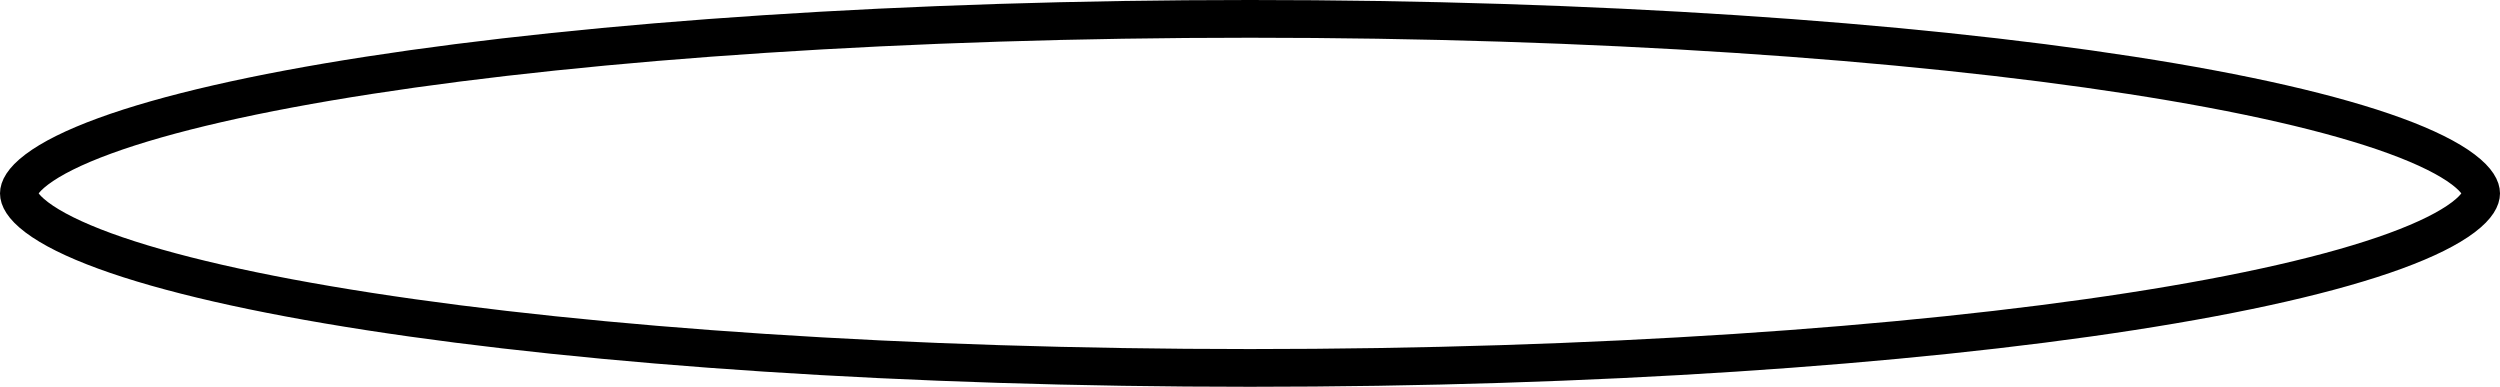
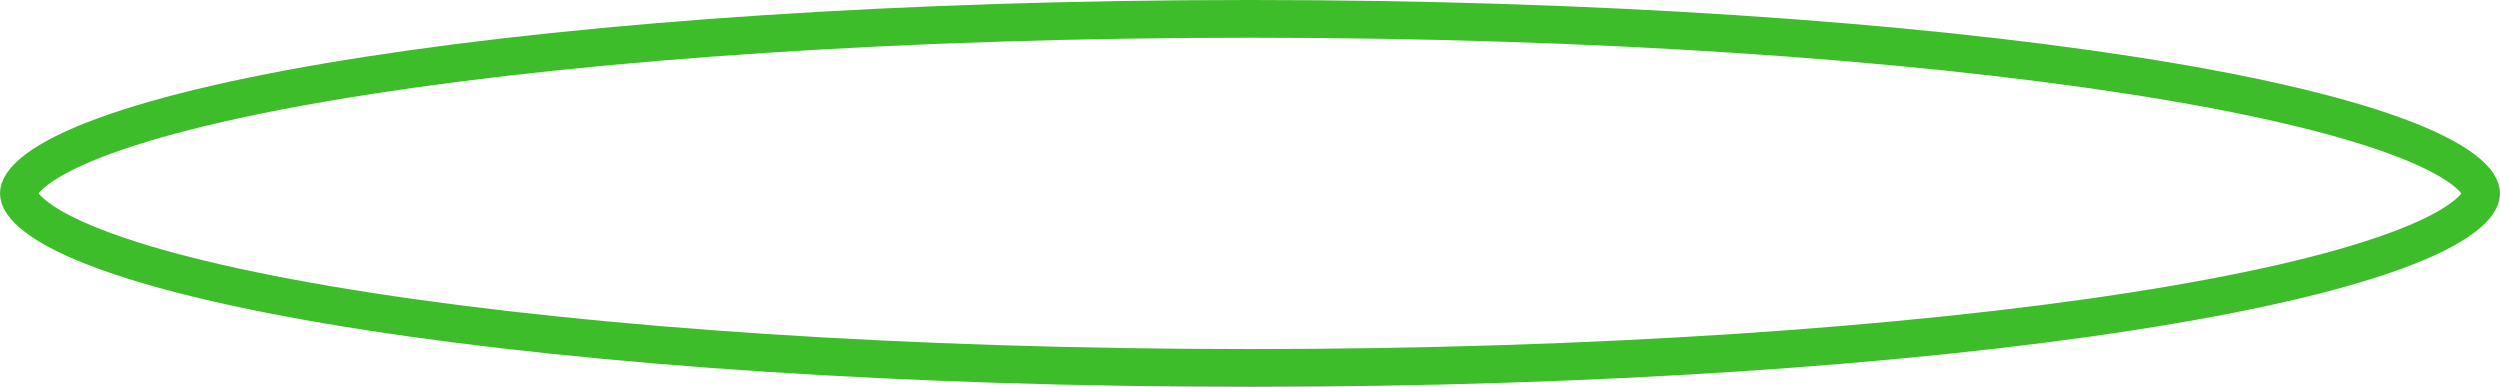
<svg xmlns="http://www.w3.org/2000/svg" width="265" height="41" viewBox="0 0 265 41" fill="none">
-   <path d="M263 20.5C263 20.977 262.683 21.84 261.102 23.036C259.565 24.198 257.173 25.404 253.9 26.601C247.378 28.987 237.826 31.172 225.886 33.019C202.037 36.709 169.019 39 132.5 39C95.981 39 62.963 36.709 39.114 33.019C27.174 31.172 17.622 28.987 11.1 26.601C7.827 25.404 5.435 24.198 3.898 23.036C2.317 21.84 2 20.977 2 20.5C2 20.023 2.317 19.16 3.898 17.964C5.435 16.802 7.827 15.596 11.1 14.399C17.622 12.013 27.174 9.828 39.114 7.981C62.963 4.291 95.981 2 132.5 2C169.019 2 202.037 4.291 225.886 7.981C237.826 9.828 247.378 12.013 253.9 14.399C257.173 15.596 259.565 16.802 261.102 17.964C262.683 19.16 263 20.023 263 20.5Z" stroke="black" stroke-width="4" />
+   <path d="M263 20.5C263 20.977 262.683 21.84 261.102 23.036C259.565 24.198 257.173 25.404 253.9 26.601C247.378 28.987 237.826 31.172 225.886 33.019C202.037 36.709 169.019 39 132.5 39C95.981 39 62.963 36.709 39.114 33.019C27.174 31.172 17.622 28.987 11.1 26.601C7.827 25.404 5.435 24.198 3.898 23.036C2.317 21.84 2 20.977 2 20.5C2 20.023 2.317 19.16 3.898 17.964C5.435 16.802 7.827 15.596 11.1 14.399C17.622 12.013 27.174 9.828 39.114 7.981C62.963 4.291 95.981 2 132.5 2C169.019 2 202.037 4.291 225.886 7.981C237.826 9.828 247.378 12.013 253.9 14.399C257.173 15.596 259.565 16.802 261.102 17.964C262.683 19.16 263 20.023 263 20.5Z" stroke="#3EBD2A" stroke-width="4" />
</svg>
